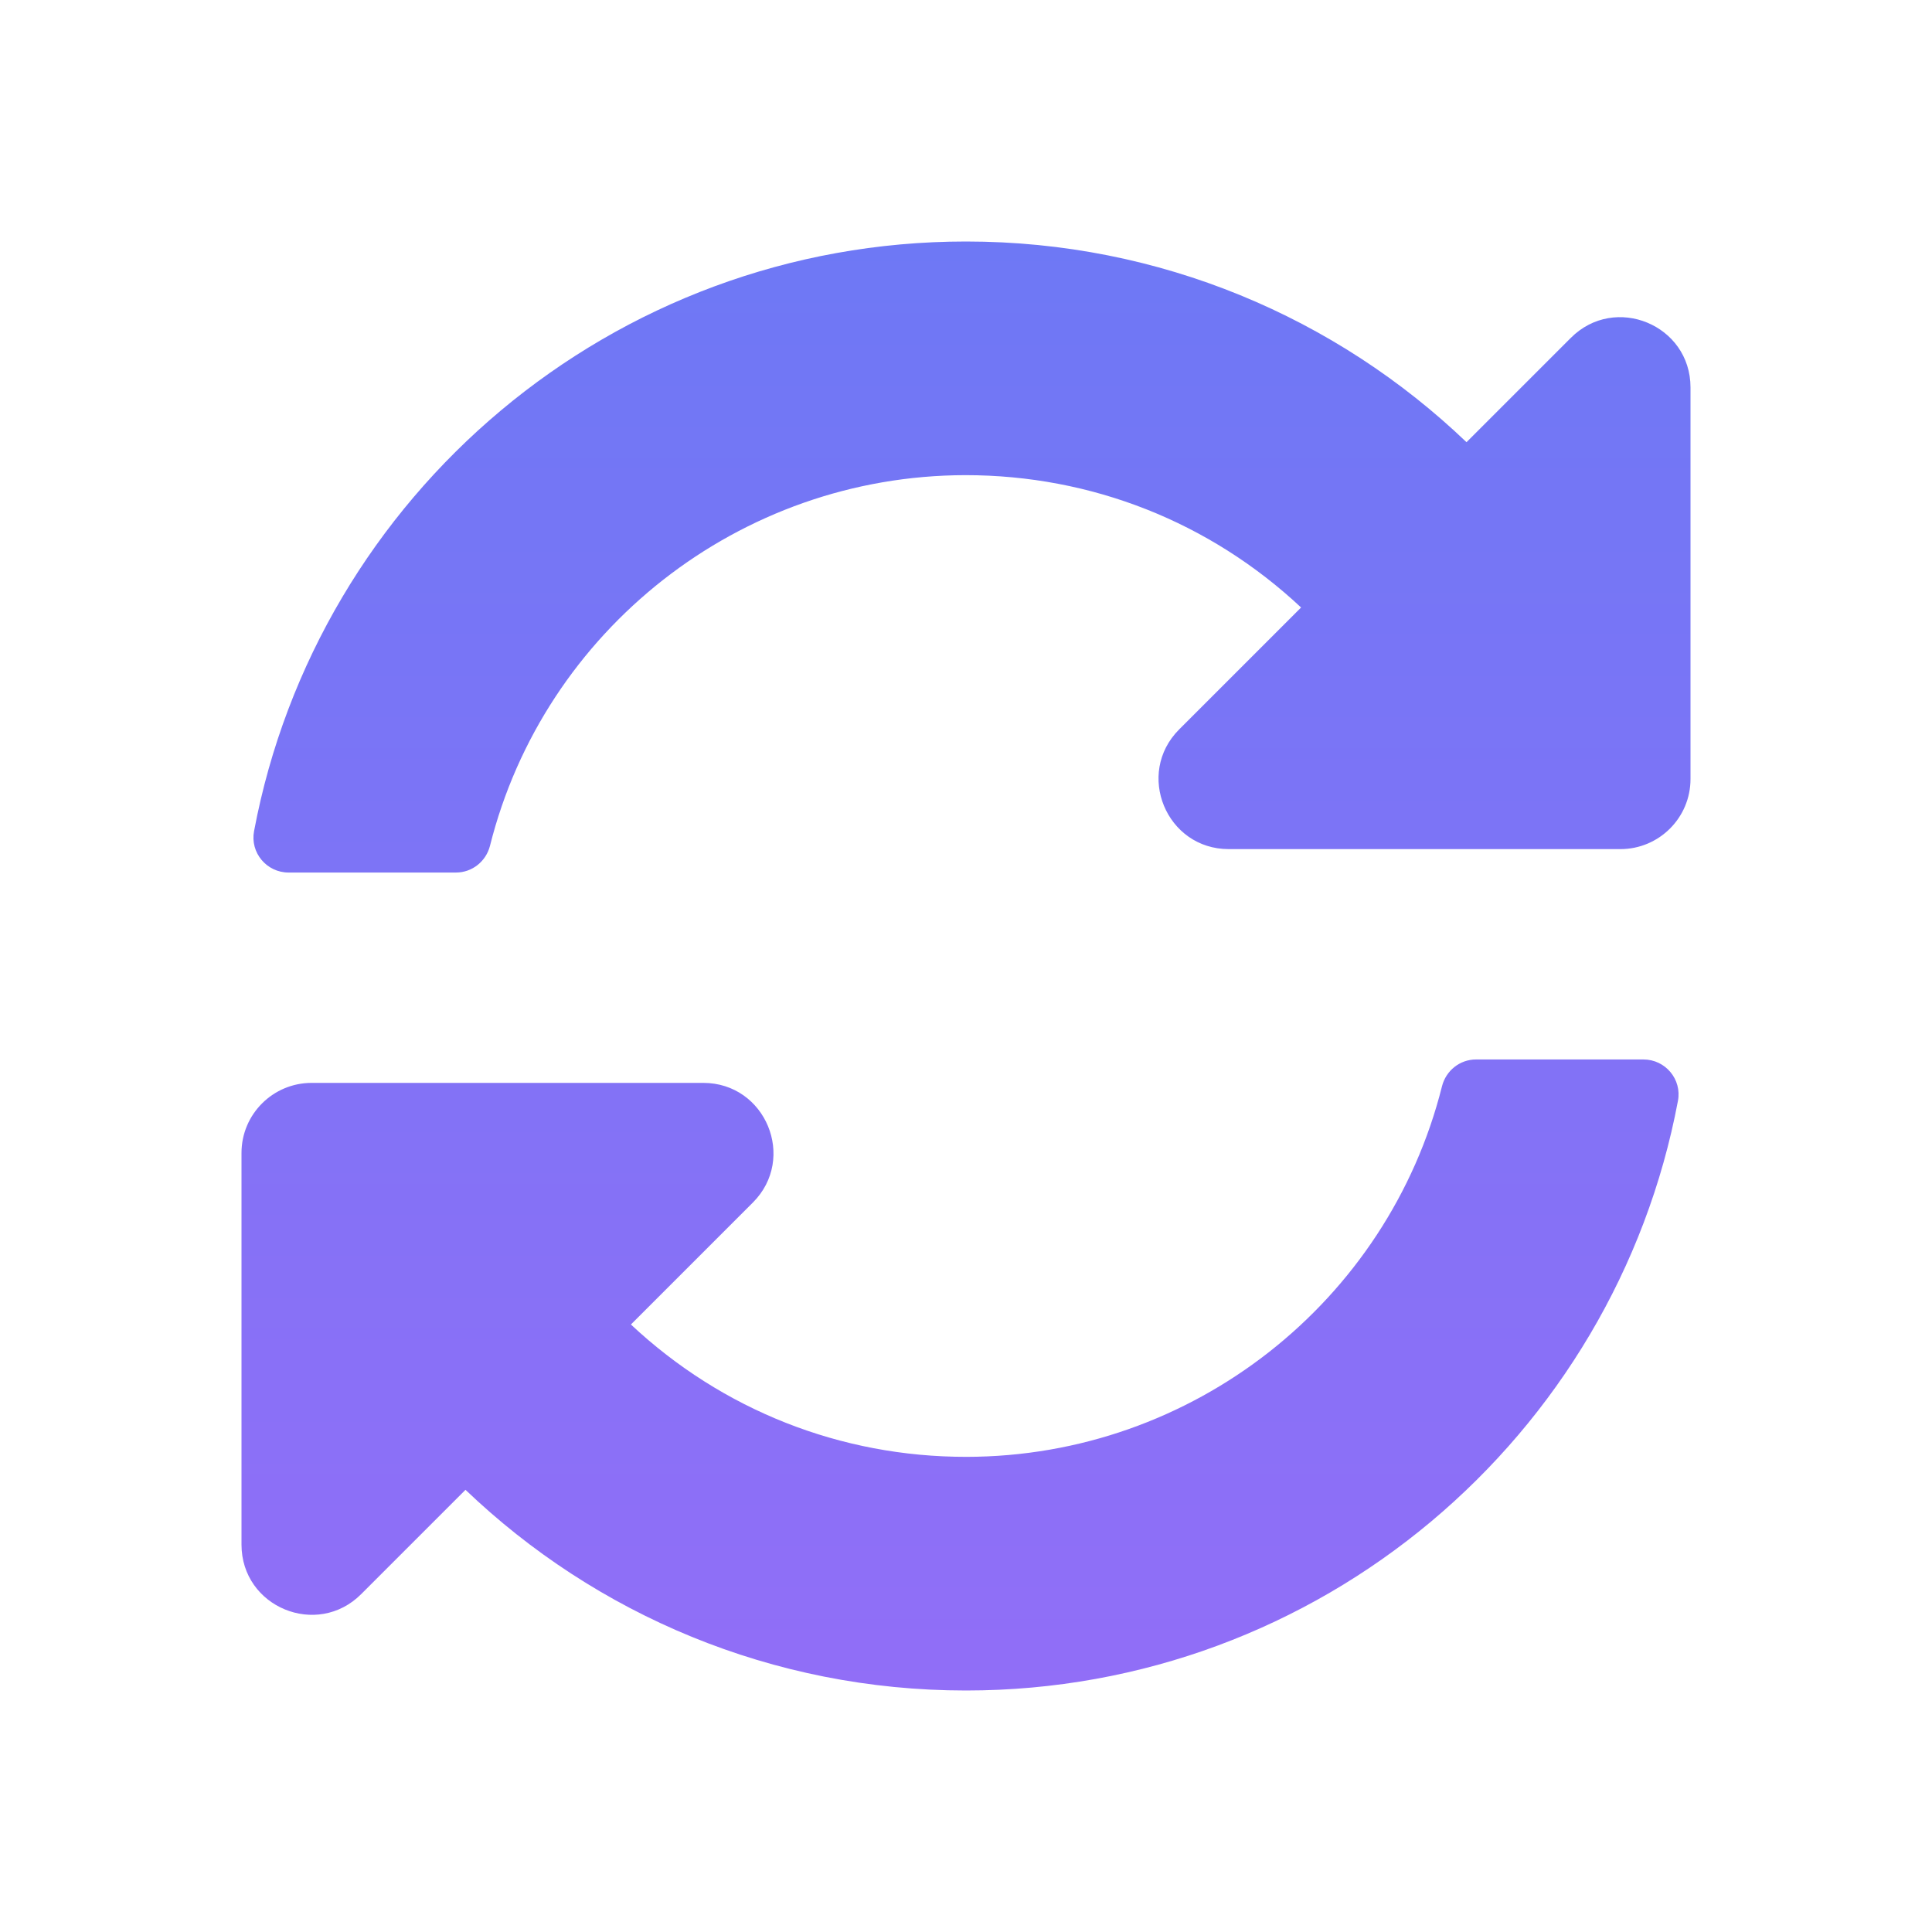
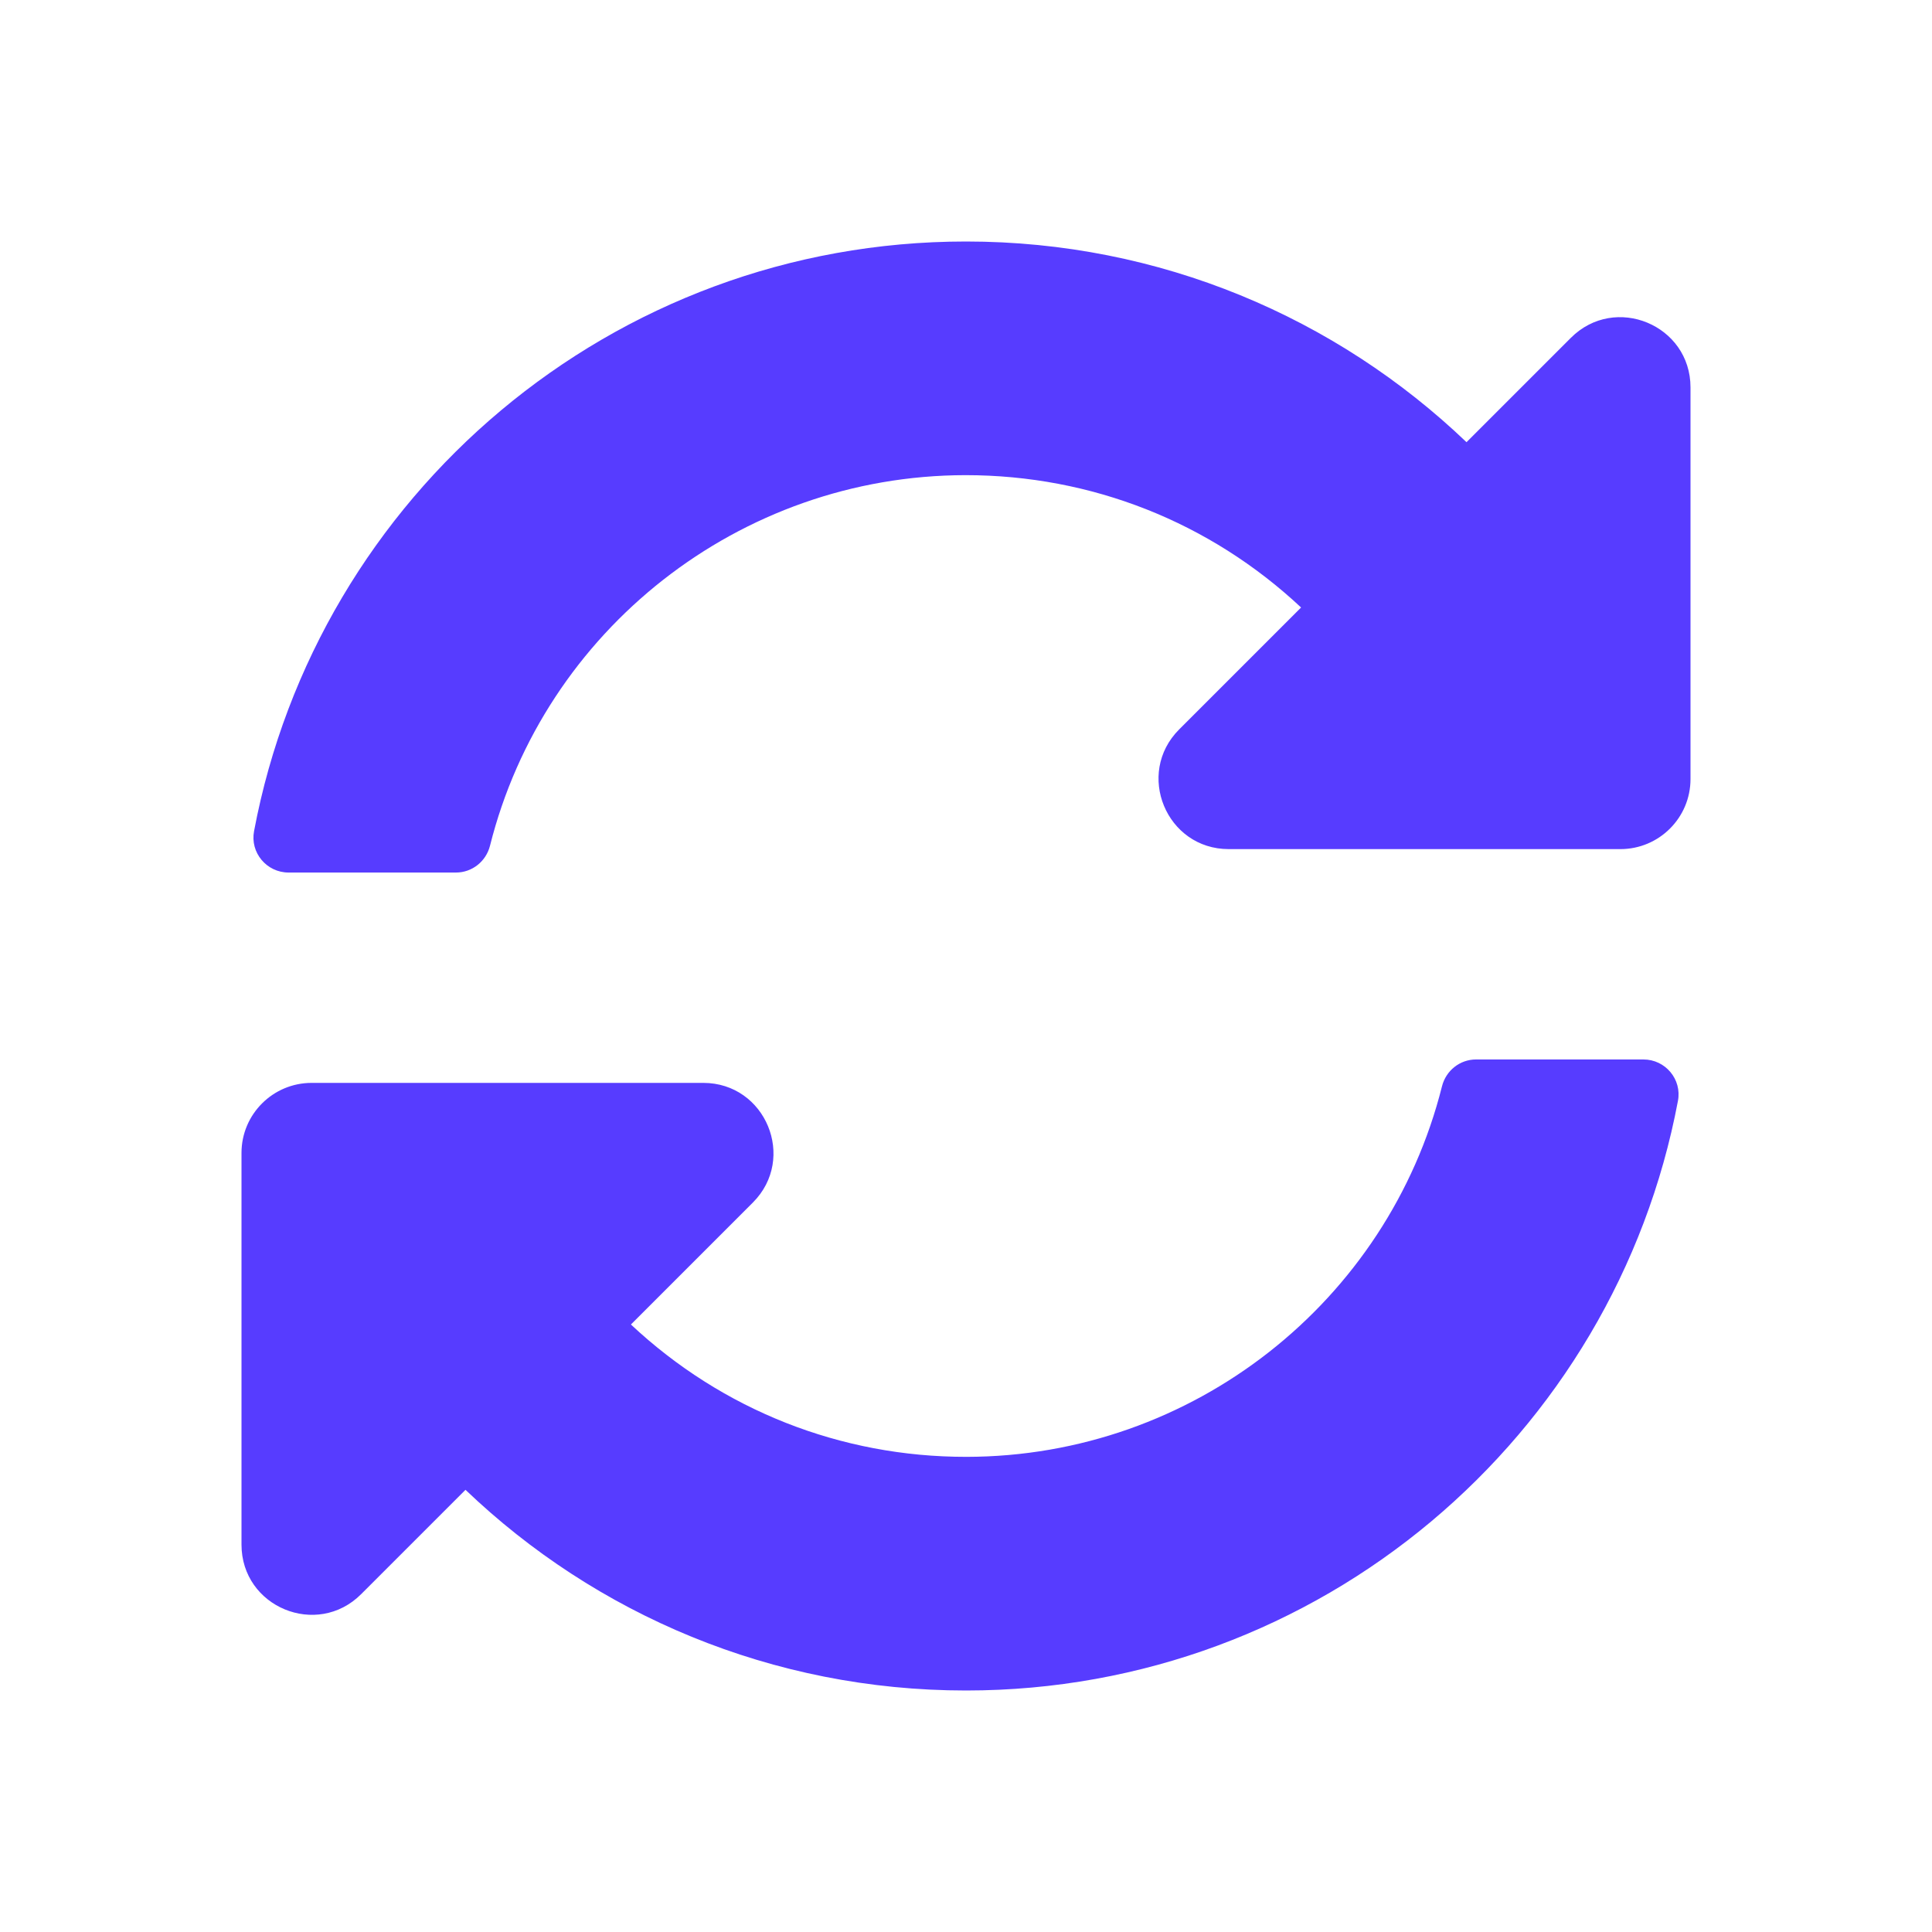
<svg xmlns="http://www.w3.org/2000/svg" width="16" height="16" viewBox="0 0 16 16" fill="none">
-   <path d="M10.775 5.031C10.019 4.323 9.038 3.935 7.996 3.935C6.122 3.937 4.505 5.222 4.058 7.004C4.025 7.134 3.91 7.226 3.776 7.226H2.39C2.208 7.226 2.07 7.061 2.104 6.883C2.627 4.103 5.068 2 8 2C9.608 2 11.068 2.632 12.145 3.662L13.009 2.798C13.375 2.432 14 2.691 14 3.208V6.452C14 6.772 13.74 7.032 13.419 7.032H10.176C9.659 7.032 9.4 6.407 9.765 6.041L10.775 5.031ZM2.581 8.968H5.824C6.341 8.968 6.6 9.593 6.235 9.959L5.225 10.969C5.981 11.677 6.962 12.066 8.004 12.065C9.877 12.063 11.495 10.779 11.942 8.996C11.975 8.866 12.09 8.774 12.224 8.774H13.61C13.792 8.774 13.93 8.939 13.896 9.117C13.373 11.897 10.932 14 8 14C6.392 14 4.932 13.368 3.855 12.338L2.991 13.202C2.625 13.568 2 13.309 2 12.792V9.548C2 9.228 2.26 8.968 2.581 8.968Z" fill="url(#paint0_linear)" />
-   <defs>
-     <linearGradient id="paint0_linear" x1="8" y1="2" x2="8" y2="14" gradientUnits="userSpaceOnUse">
-       <stop stop-color="#6E78F5" />
-       <stop offset="1" stop-color="#916EF7" />
-     </linearGradient>
-   </defs>
+   <path d="M10.775 5.031C10.019 4.323 9.038 3.935 7.996 3.935C6.122 3.937 4.505 5.222 4.058 7.004C4.025 7.134 3.91 7.226 3.776 7.226H2.39C2.208 7.226 2.07 7.061 2.104 6.883C2.627 4.103 5.068 2 8 2C9.608 2 11.068 2.632 12.145 3.662L13.009 2.798C13.375 2.432 14 2.691 14 3.208V6.452C14 6.772 13.74 7.032 13.419 7.032H10.176C9.659 7.032 9.4 6.407 9.765 6.041L10.775 5.031ZM2.581 8.968H5.824C6.341 8.968 6.6 9.593 6.235 9.959L5.225 10.969C5.981 11.677 6.962 12.066 8.004 12.065C9.877 12.063 11.495 10.779 11.942 8.996C11.975 8.866 12.09 8.774 12.224 8.774H13.61C13.792 8.774 13.93 8.939 13.896 9.117C13.373 11.897 10.932 14 8 14C6.392 14 4.932 13.368 3.855 12.338L2.991 13.202C2.625 13.568 2 13.309 2 12.792V9.548C2 9.228 2.26 8.968 2.581 8.968Z" fill="#573CFF" />
</svg>
